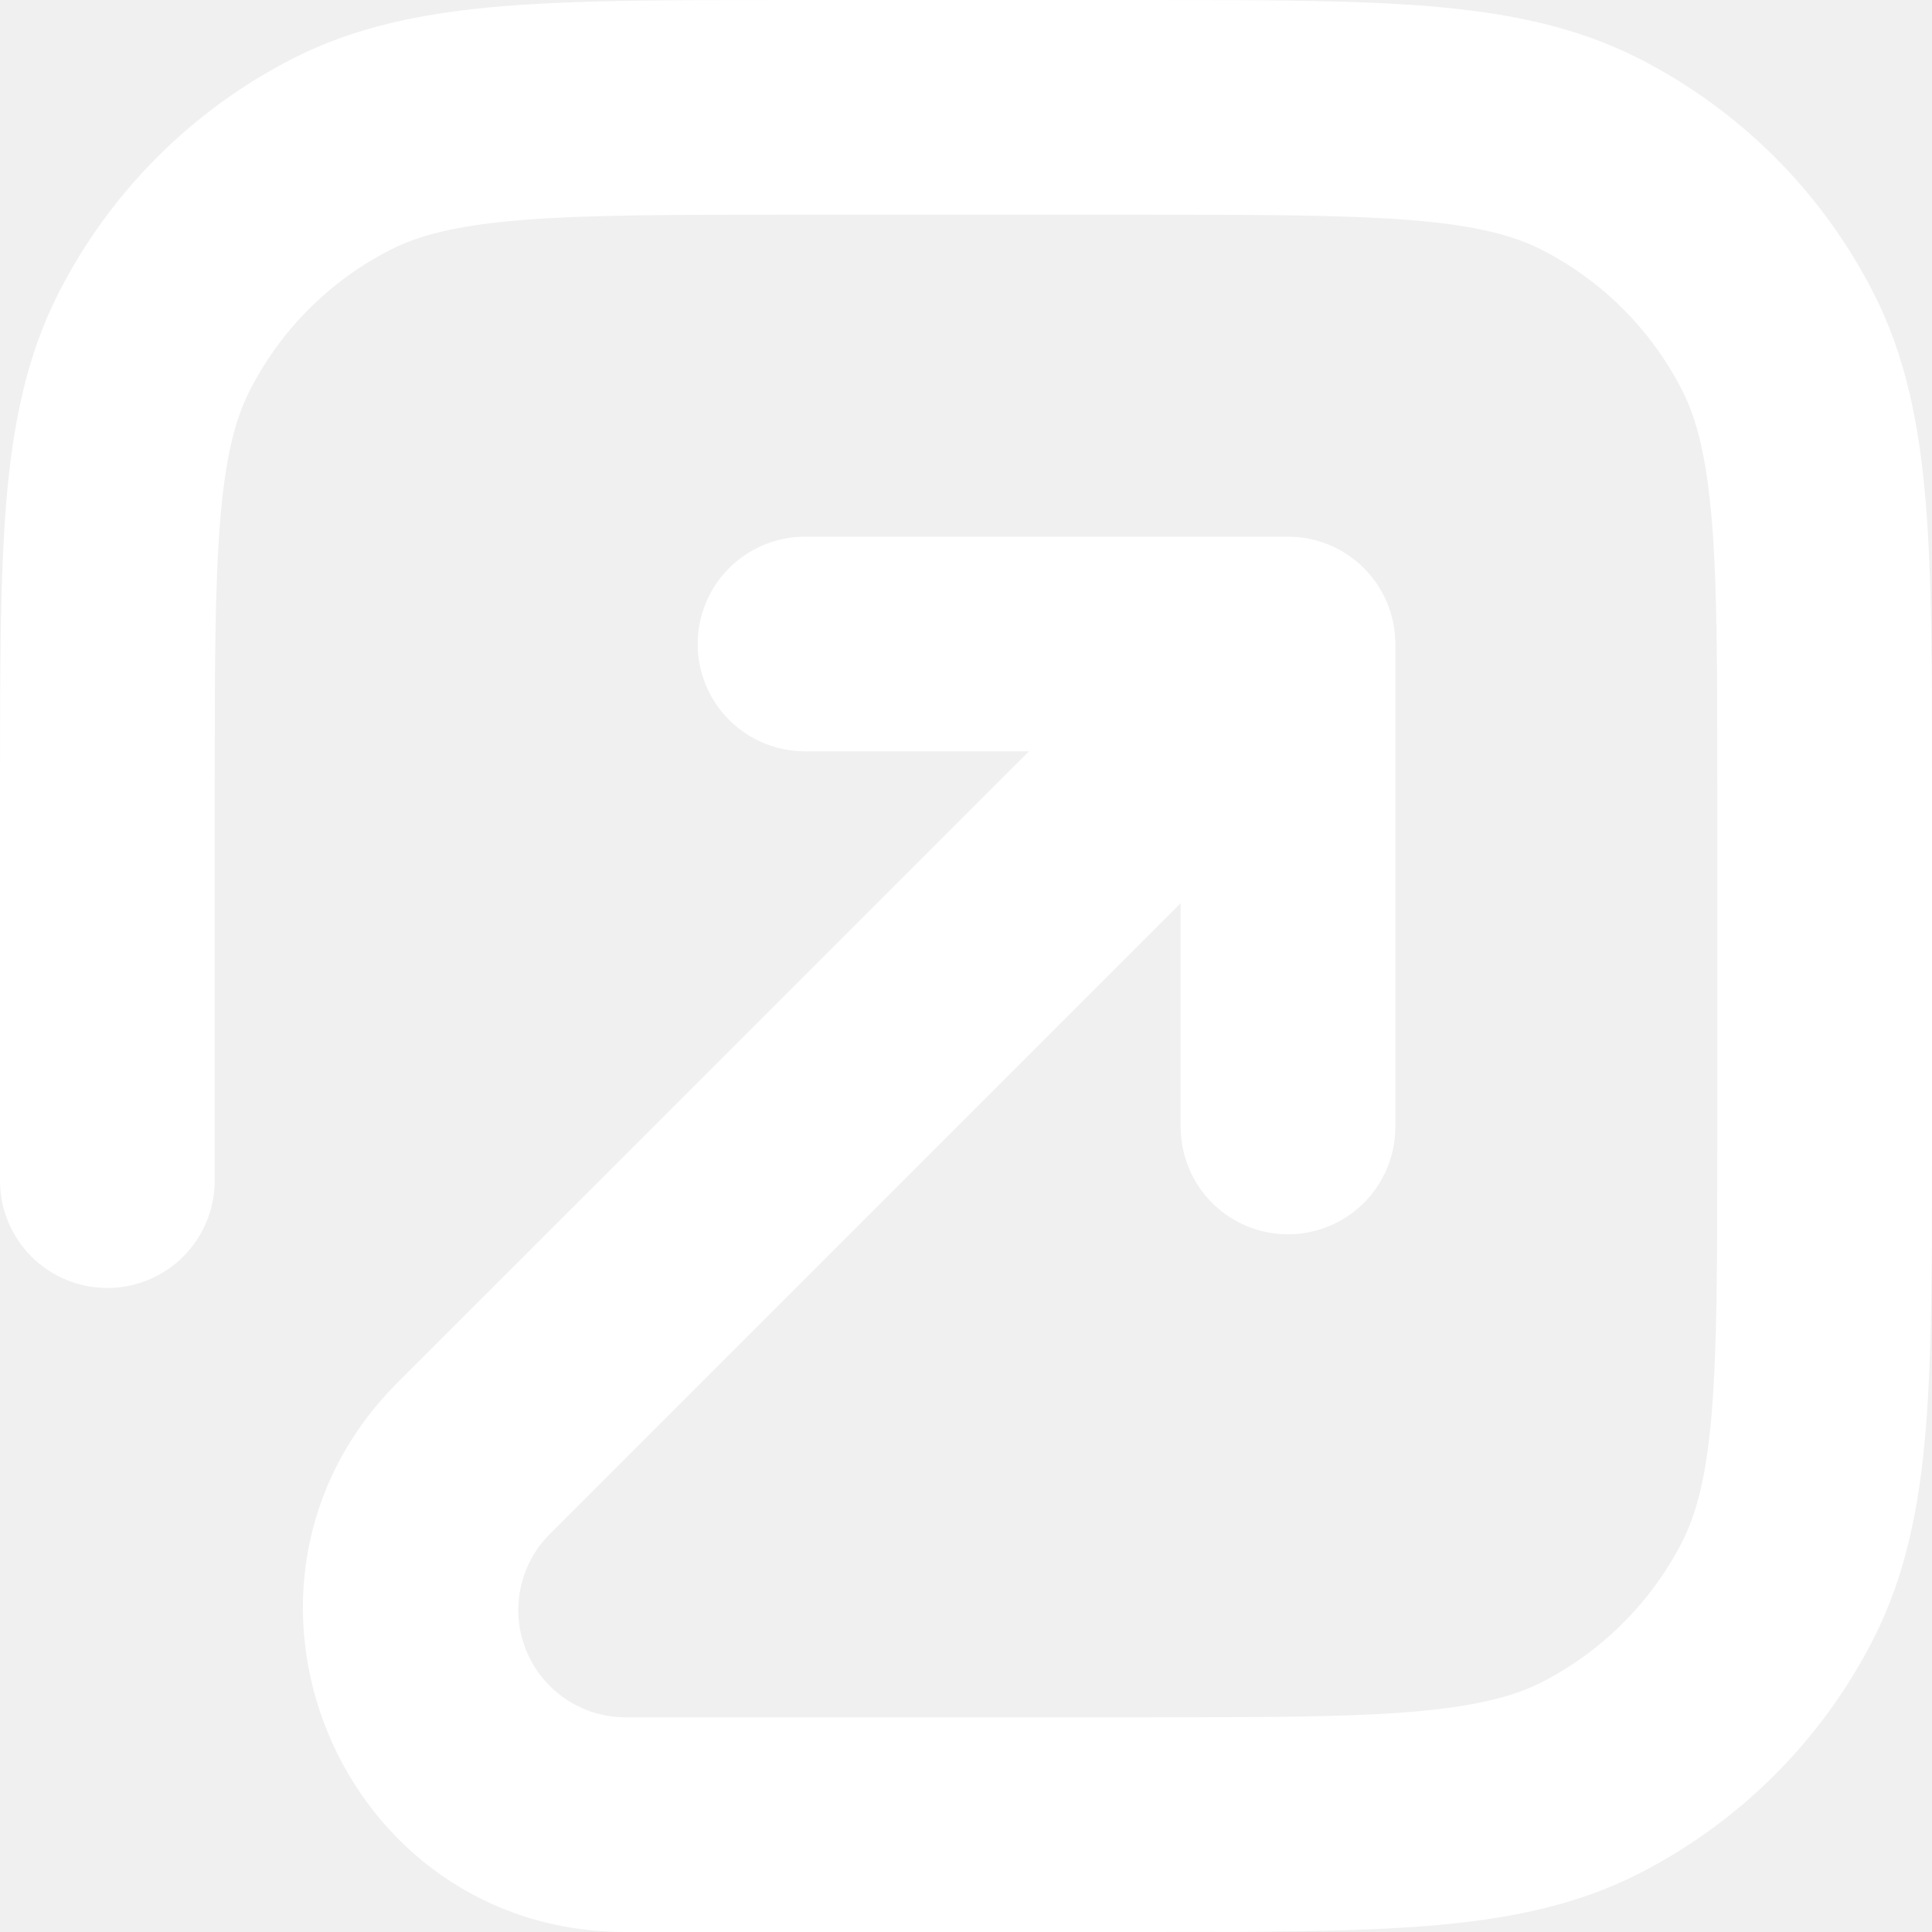
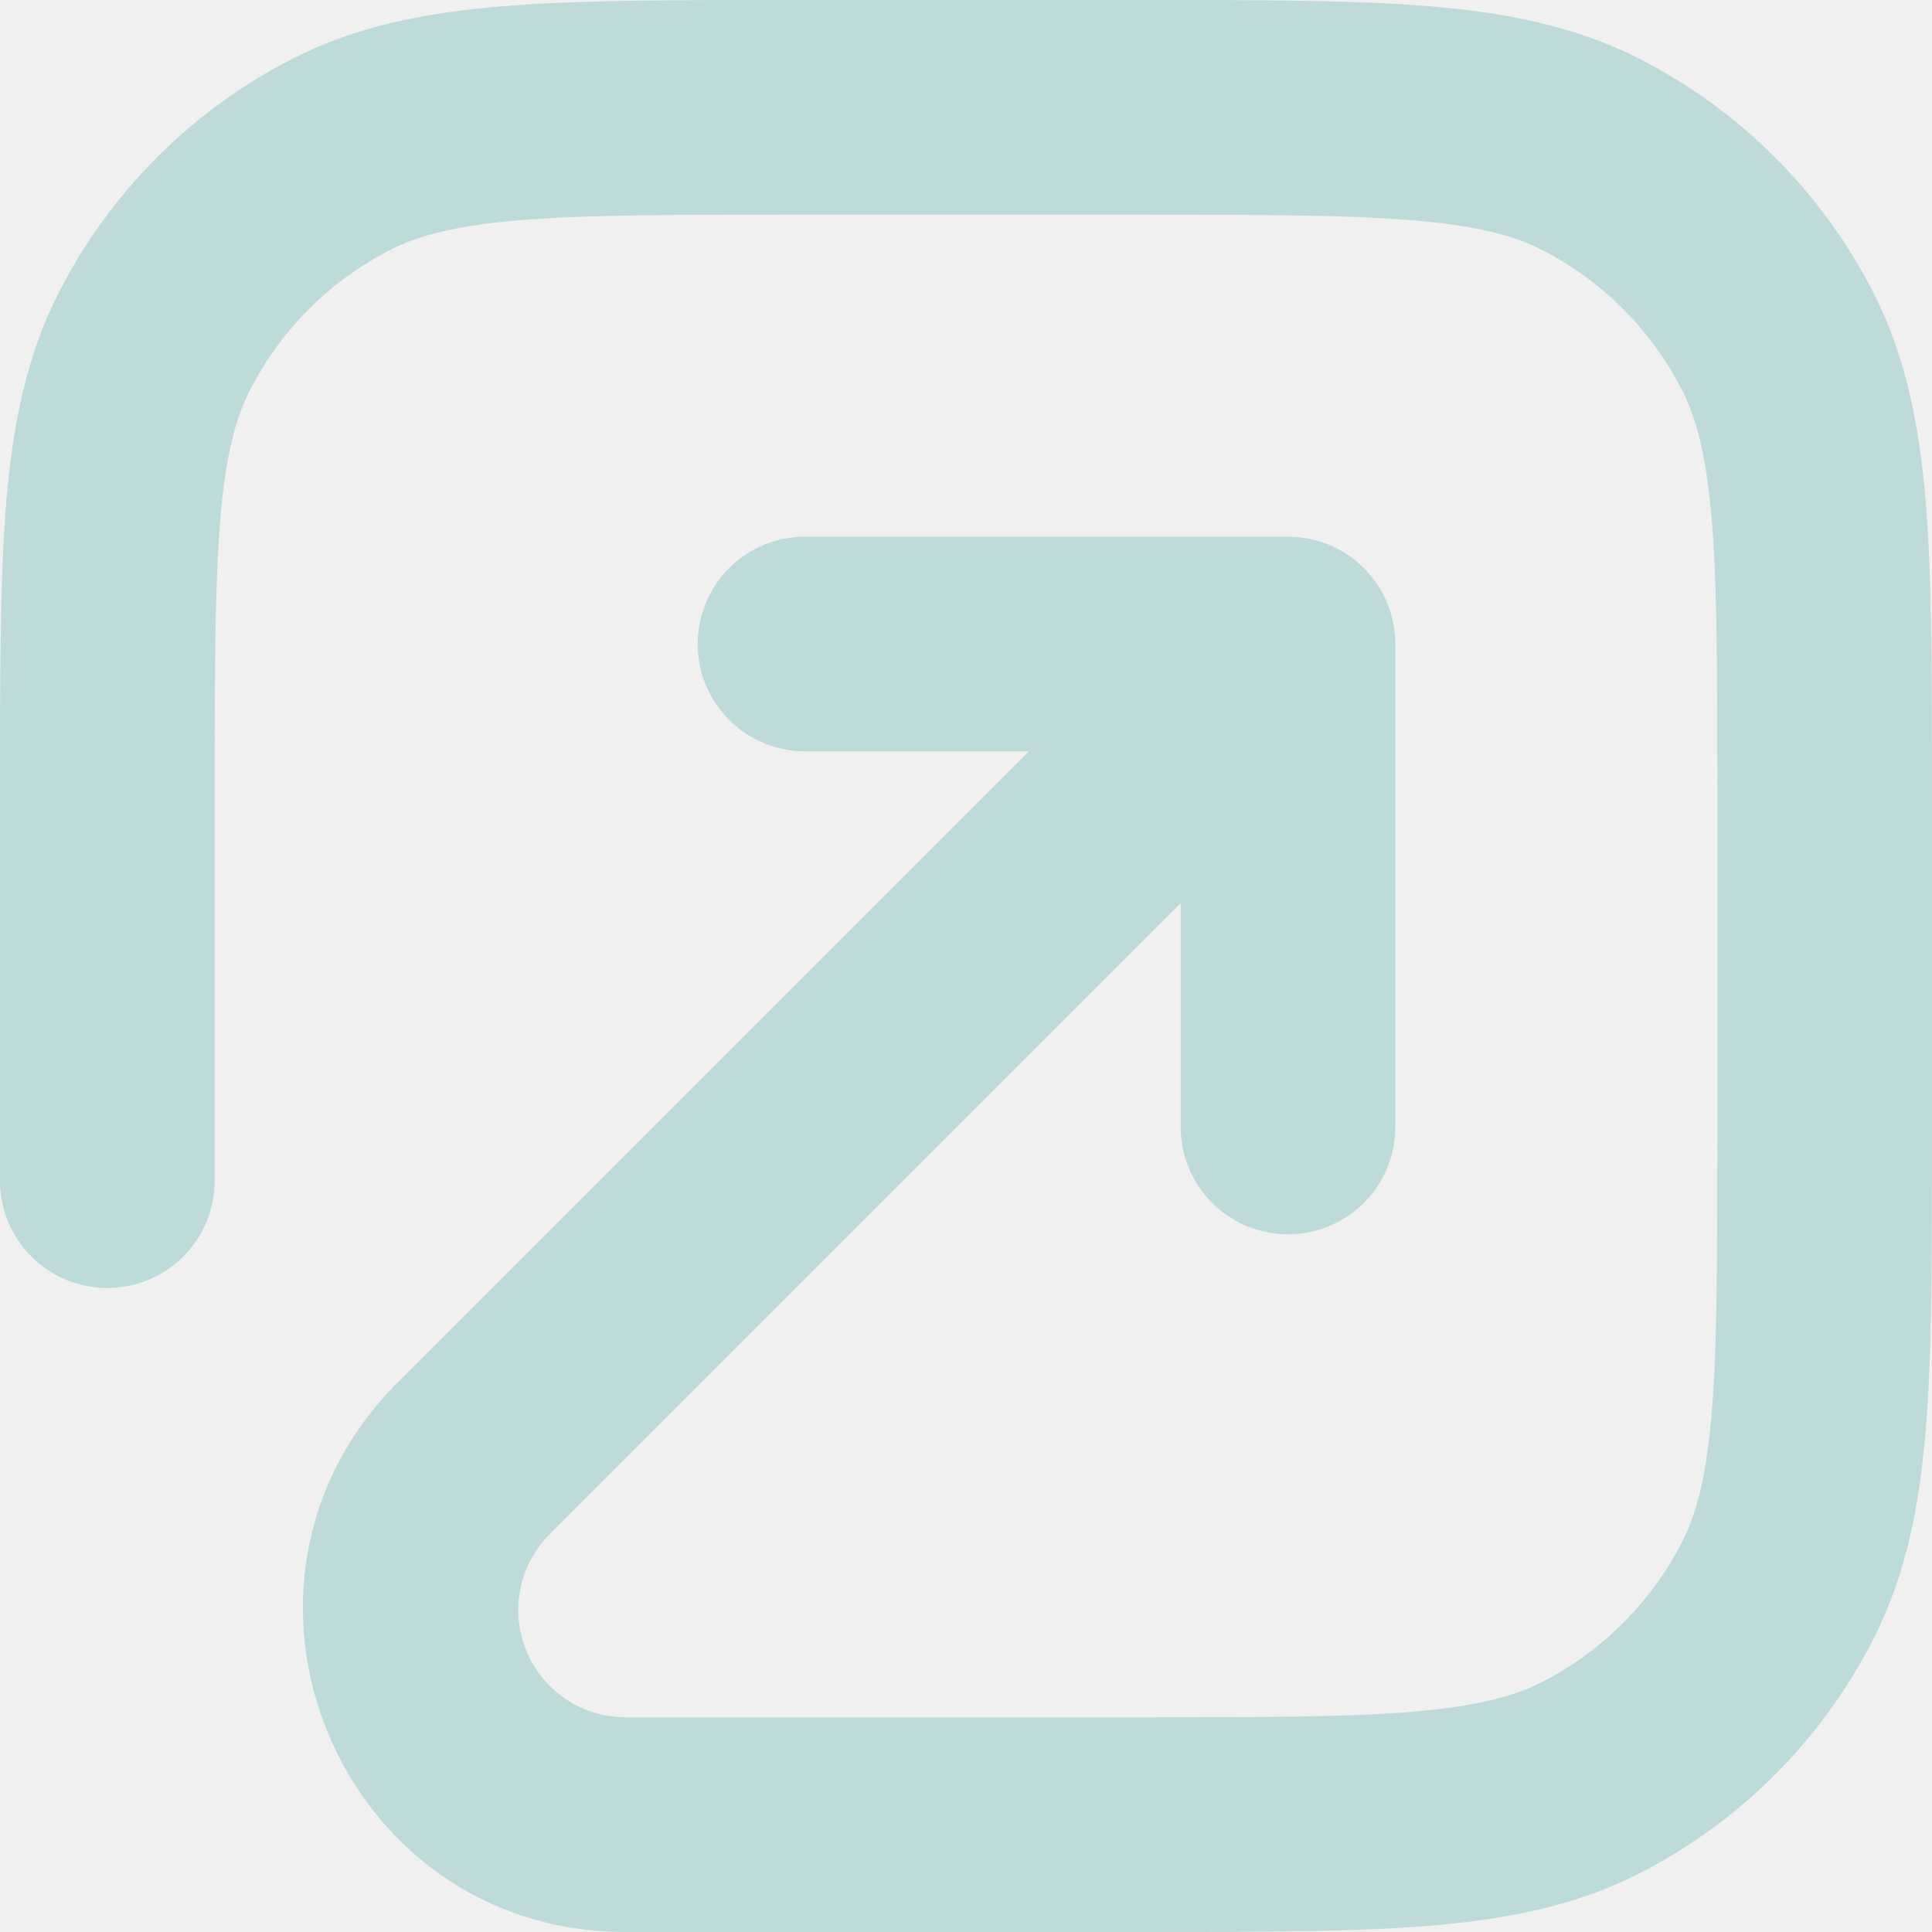
<svg xmlns="http://www.w3.org/2000/svg" width="32" height="32" viewBox="0 0 32 32" fill="none">
-   <path d="M13.08 0H18.92C20.847 0 22.402 5.20989e-07 23.661 0.102C24.955 0.209 26.093 0.434 27.145 0.969C28.819 1.821 30.18 3.181 31.033 4.855C31.569 5.907 31.791 7.045 31.898 8.339C32 9.598 32 11.153 32 13.08V18.92C32 20.847 32 22.402 31.898 23.661C31.791 24.955 31.566 26.093 31.03 27.145C30.179 28.819 28.819 30.18 27.145 31.033C26.093 31.569 24.955 31.791 23.661 31.898C22.402 32 20.847 32 18.92 32H10.363C5.611 32 3.228 26.254 6.59 22.895L17.043 12.444H13.333C12.862 12.444 12.41 12.257 12.076 11.924C11.743 11.59 11.556 11.138 11.556 10.667C11.556 10.195 11.743 9.743 12.076 9.41C12.41 9.076 12.862 8.889 13.333 8.889H21.333C21.805 8.889 22.257 9.076 22.59 9.41C22.924 9.743 23.111 10.195 23.111 10.667V18.667C23.111 19.138 22.924 19.59 22.59 19.924C22.257 20.257 21.805 20.444 21.333 20.444C20.862 20.444 20.41 20.257 20.076 19.924C19.743 19.59 19.556 19.138 19.556 18.667V14.959L9.105 25.41C8.856 25.659 8.687 25.976 8.619 26.32C8.55 26.665 8.585 27.022 8.72 27.347C8.854 27.671 9.082 27.949 9.374 28.144C9.666 28.34 10.009 28.444 10.361 28.444H18.844C20.866 28.444 22.274 28.444 23.372 28.354C24.446 28.264 25.064 28.101 25.534 27.864C26.536 27.352 27.352 26.536 27.864 25.534C28.101 25.064 28.267 24.446 28.354 23.369C28.442 22.274 28.444 20.866 28.444 18.844V13.156C28.444 11.136 28.444 9.726 28.354 8.628C28.264 7.554 28.101 6.936 27.864 6.469C27.353 5.465 26.537 4.648 25.534 4.136C25.064 3.899 24.446 3.733 23.369 3.646C22.274 3.558 20.866 3.556 18.844 3.556H13.156C11.136 3.556 9.726 3.556 8.628 3.646C7.554 3.733 6.936 3.899 6.469 4.136C5.464 4.648 4.648 5.464 4.136 6.469C3.899 6.936 3.733 7.554 3.646 8.631C3.558 9.726 3.556 11.136 3.556 13.156V19.556C3.556 20.027 3.368 20.479 3.035 20.813C2.701 21.146 2.249 21.333 1.778 21.333C1.306 21.333 0.854 21.146 0.521 20.813C0.187 20.479 0 20.027 0 19.556V13.08C0 11.153 5.20989e-07 9.598 0.102 8.339C0.209 7.045 0.434 5.907 0.969 4.855C1.821 3.181 3.181 1.82 4.855 0.967C5.907 0.431 7.045 0.209 8.339 0.102C9.598 5.20989e-07 11.153 0 13.08 0Z" fill="white" />
+   <path d="M13.08 0H18.92C20.847 0 22.402 5.20989e-07 23.661 0.102C24.955 0.209 26.093 0.434 27.145 0.969C28.819 1.821 30.18 3.181 31.033 4.855C31.569 5.907 31.791 7.045 31.898 8.339C32 9.598 32 11.153 32 13.08V18.92C32 20.847 32 22.402 31.898 23.661C31.791 24.955 31.566 26.093 31.03 27.145C30.179 28.819 28.819 30.18 27.145 31.033C26.093 31.569 24.955 31.791 23.661 31.898C22.402 32 20.847 32 18.92 32H10.363C5.611 32 3.228 26.254 6.59 22.895L17.043 12.444H13.333C12.862 12.444 12.41 12.257 12.076 11.924C11.743 11.59 11.556 11.138 11.556 10.667C11.556 10.195 11.743 9.743 12.076 9.41C12.41 9.076 12.862 8.889 13.333 8.889H21.333C21.805 8.889 22.257 9.076 22.59 9.41C22.924 9.743 23.111 10.195 23.111 10.667V18.667C23.111 19.138 22.924 19.59 22.59 19.924C22.257 20.257 21.805 20.444 21.333 20.444C20.862 20.444 20.41 20.257 20.076 19.924C19.743 19.59 19.556 19.138 19.556 18.667V14.959L9.105 25.41C8.856 25.659 8.687 25.976 8.619 26.32C8.55 26.665 8.585 27.022 8.72 27.347C8.854 27.671 9.082 27.949 9.374 28.144C9.666 28.34 10.009 28.444 10.361 28.444H18.844C20.866 28.444 22.274 28.444 23.372 28.354C24.446 28.264 25.064 28.101 25.534 27.864C26.536 27.352 27.352 26.536 27.864 25.534C28.101 25.064 28.267 24.446 28.354 23.369C28.442 22.274 28.444 20.866 28.444 18.844V13.156C28.444 11.136 28.444 9.726 28.354 8.628C28.264 7.554 28.101 6.936 27.864 6.469C27.353 5.465 26.537 4.648 25.534 4.136C25.064 3.899 24.446 3.733 23.369 3.646C22.274 3.558 20.866 3.556 18.844 3.556H13.156C11.136 3.556 9.726 3.556 8.628 3.646C7.554 3.733 6.936 3.899 6.469 4.136C5.464 4.648 4.648 5.464 4.136 6.469C3.899 6.936 3.733 7.554 3.646 8.631C3.558 9.726 3.556 11.136 3.556 13.156V19.556C3.556 20.027 3.368 20.479 3.035 20.813C2.701 21.146 2.249 21.333 1.778 21.333C1.306 21.333 0.854 21.146 0.521 20.813C0.187 20.479 0 20.027 0 19.556V13.08C0 11.153 5.20989e-07 9.598 0.102 8.339C0.209 7.045 0.434 5.907 0.969 4.855C1.821 3.181 3.181 1.82 4.855 0.967C5.907 0.431 7.045 0.209 8.339 0.102C9.598 5.20989e-07 11.153 0 13.08 0Z" fill="#bedad9" />
</svg>
